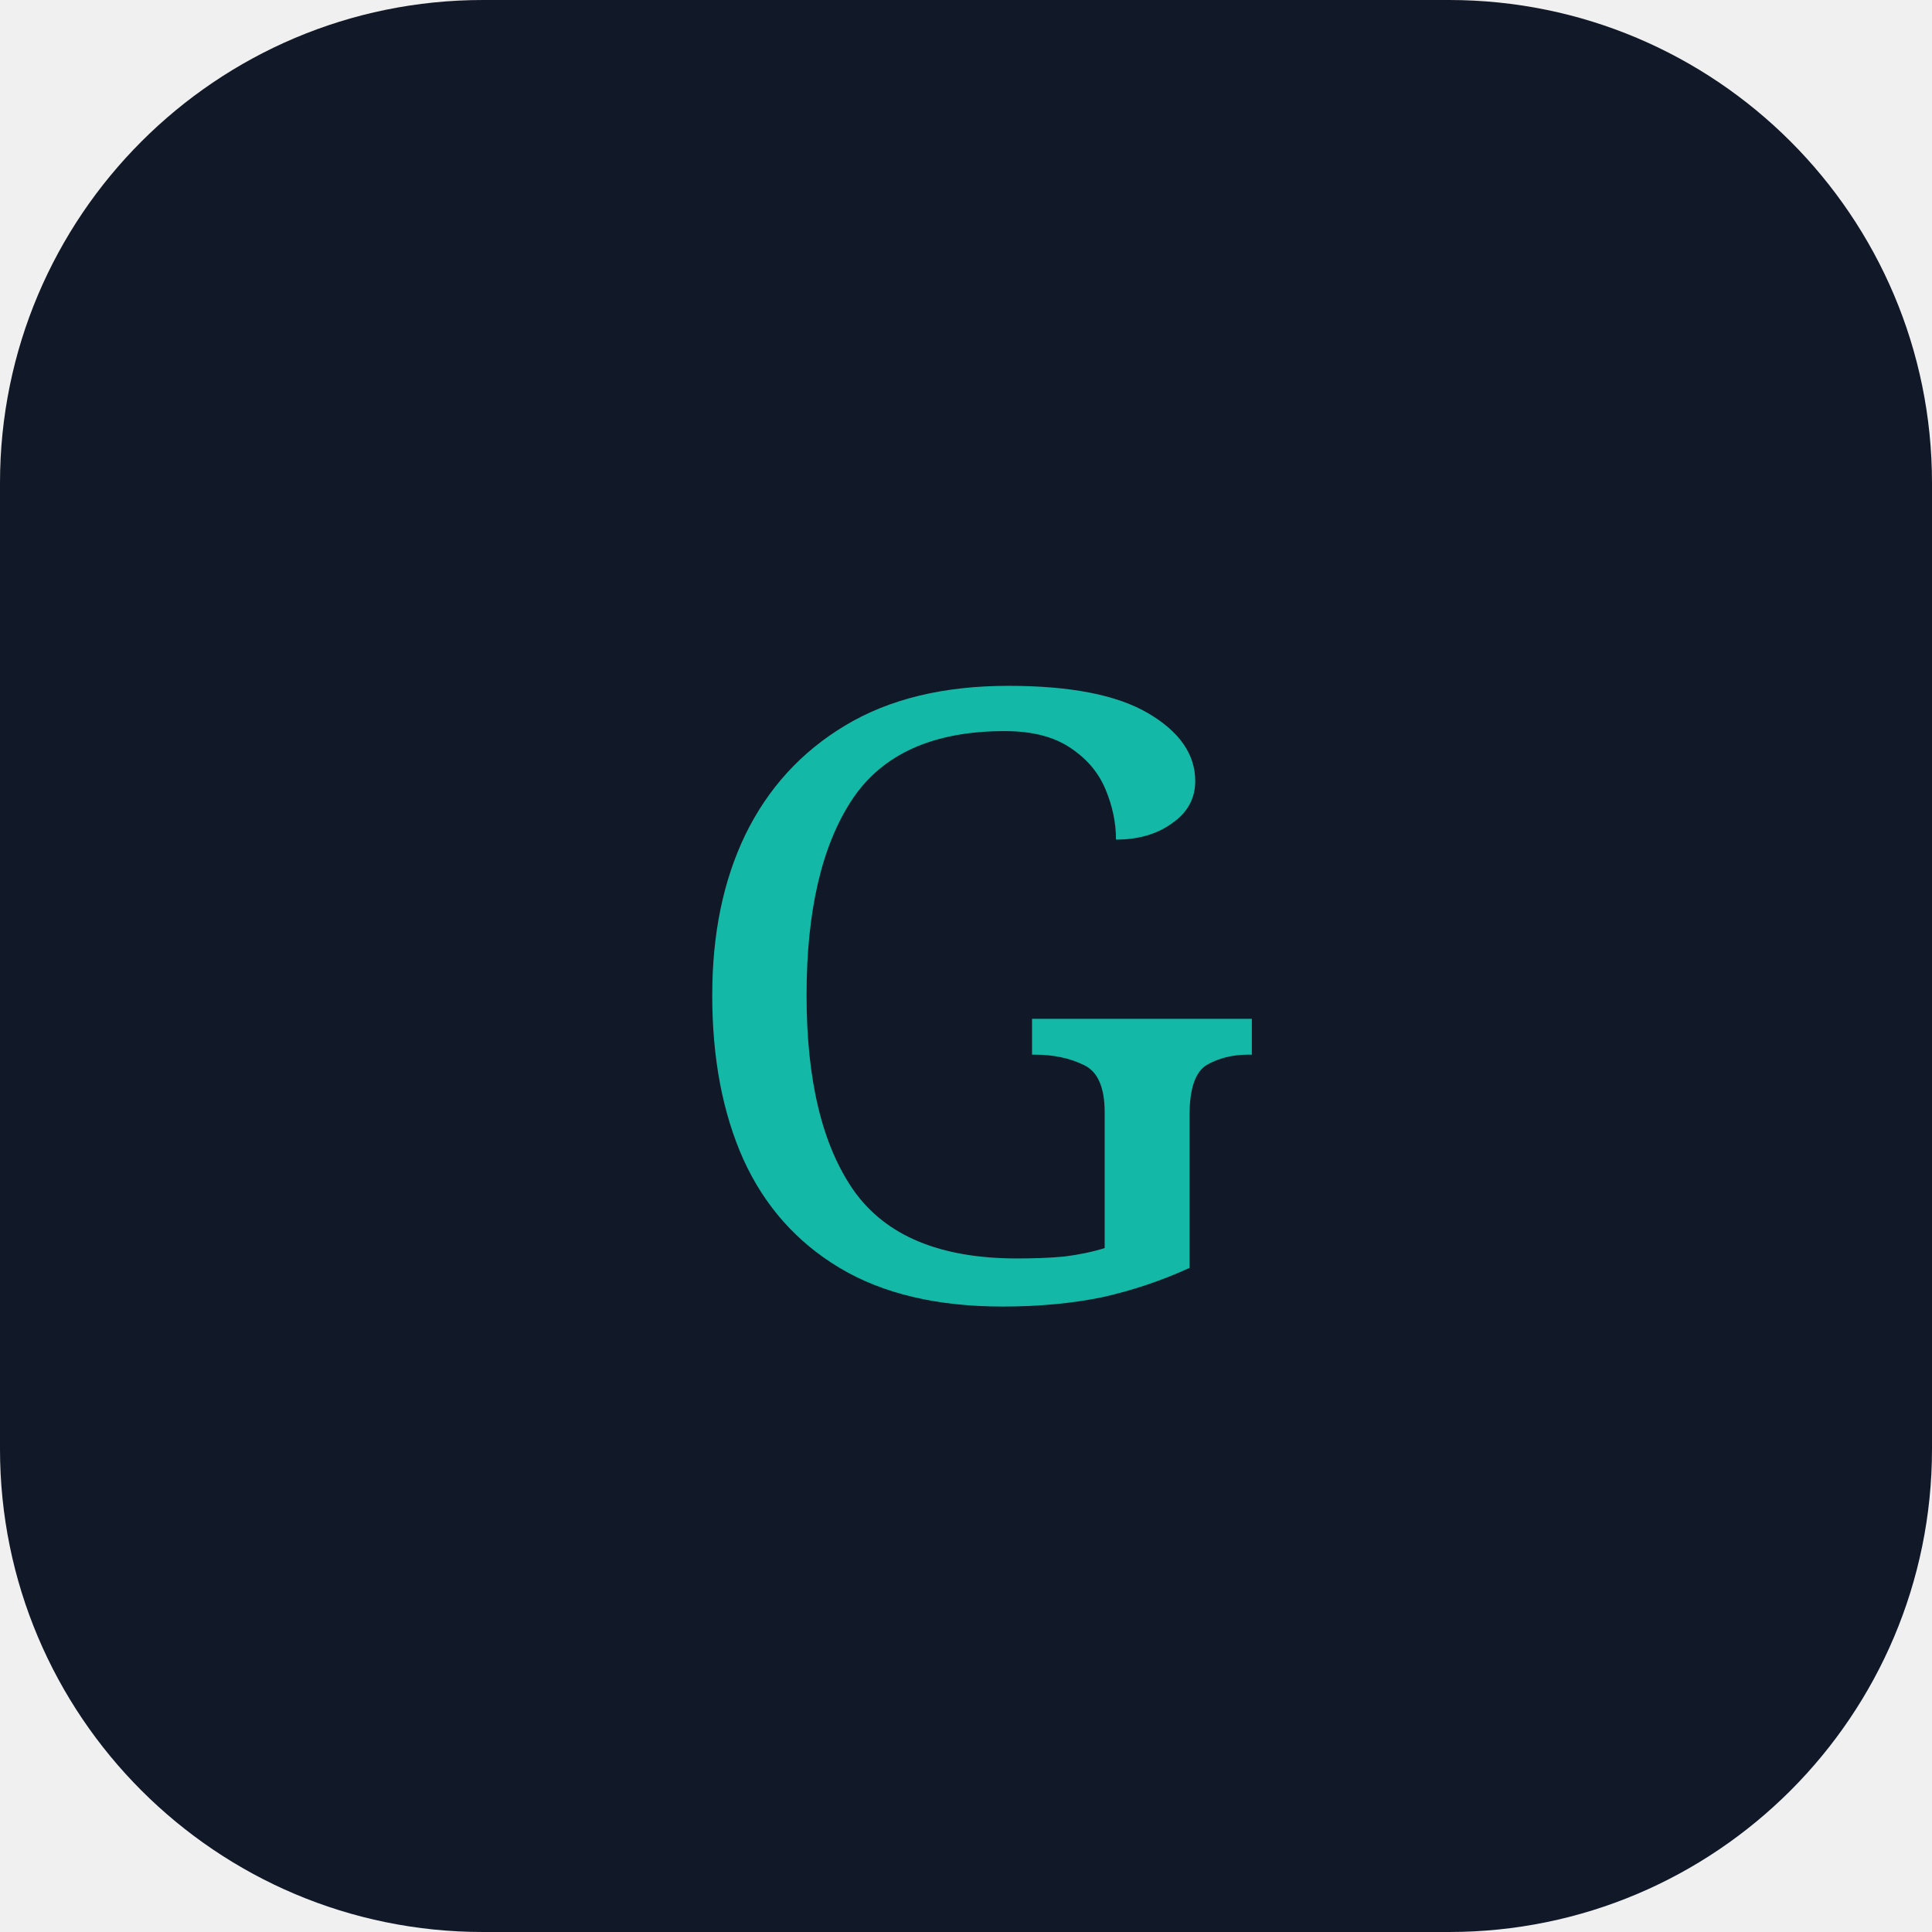
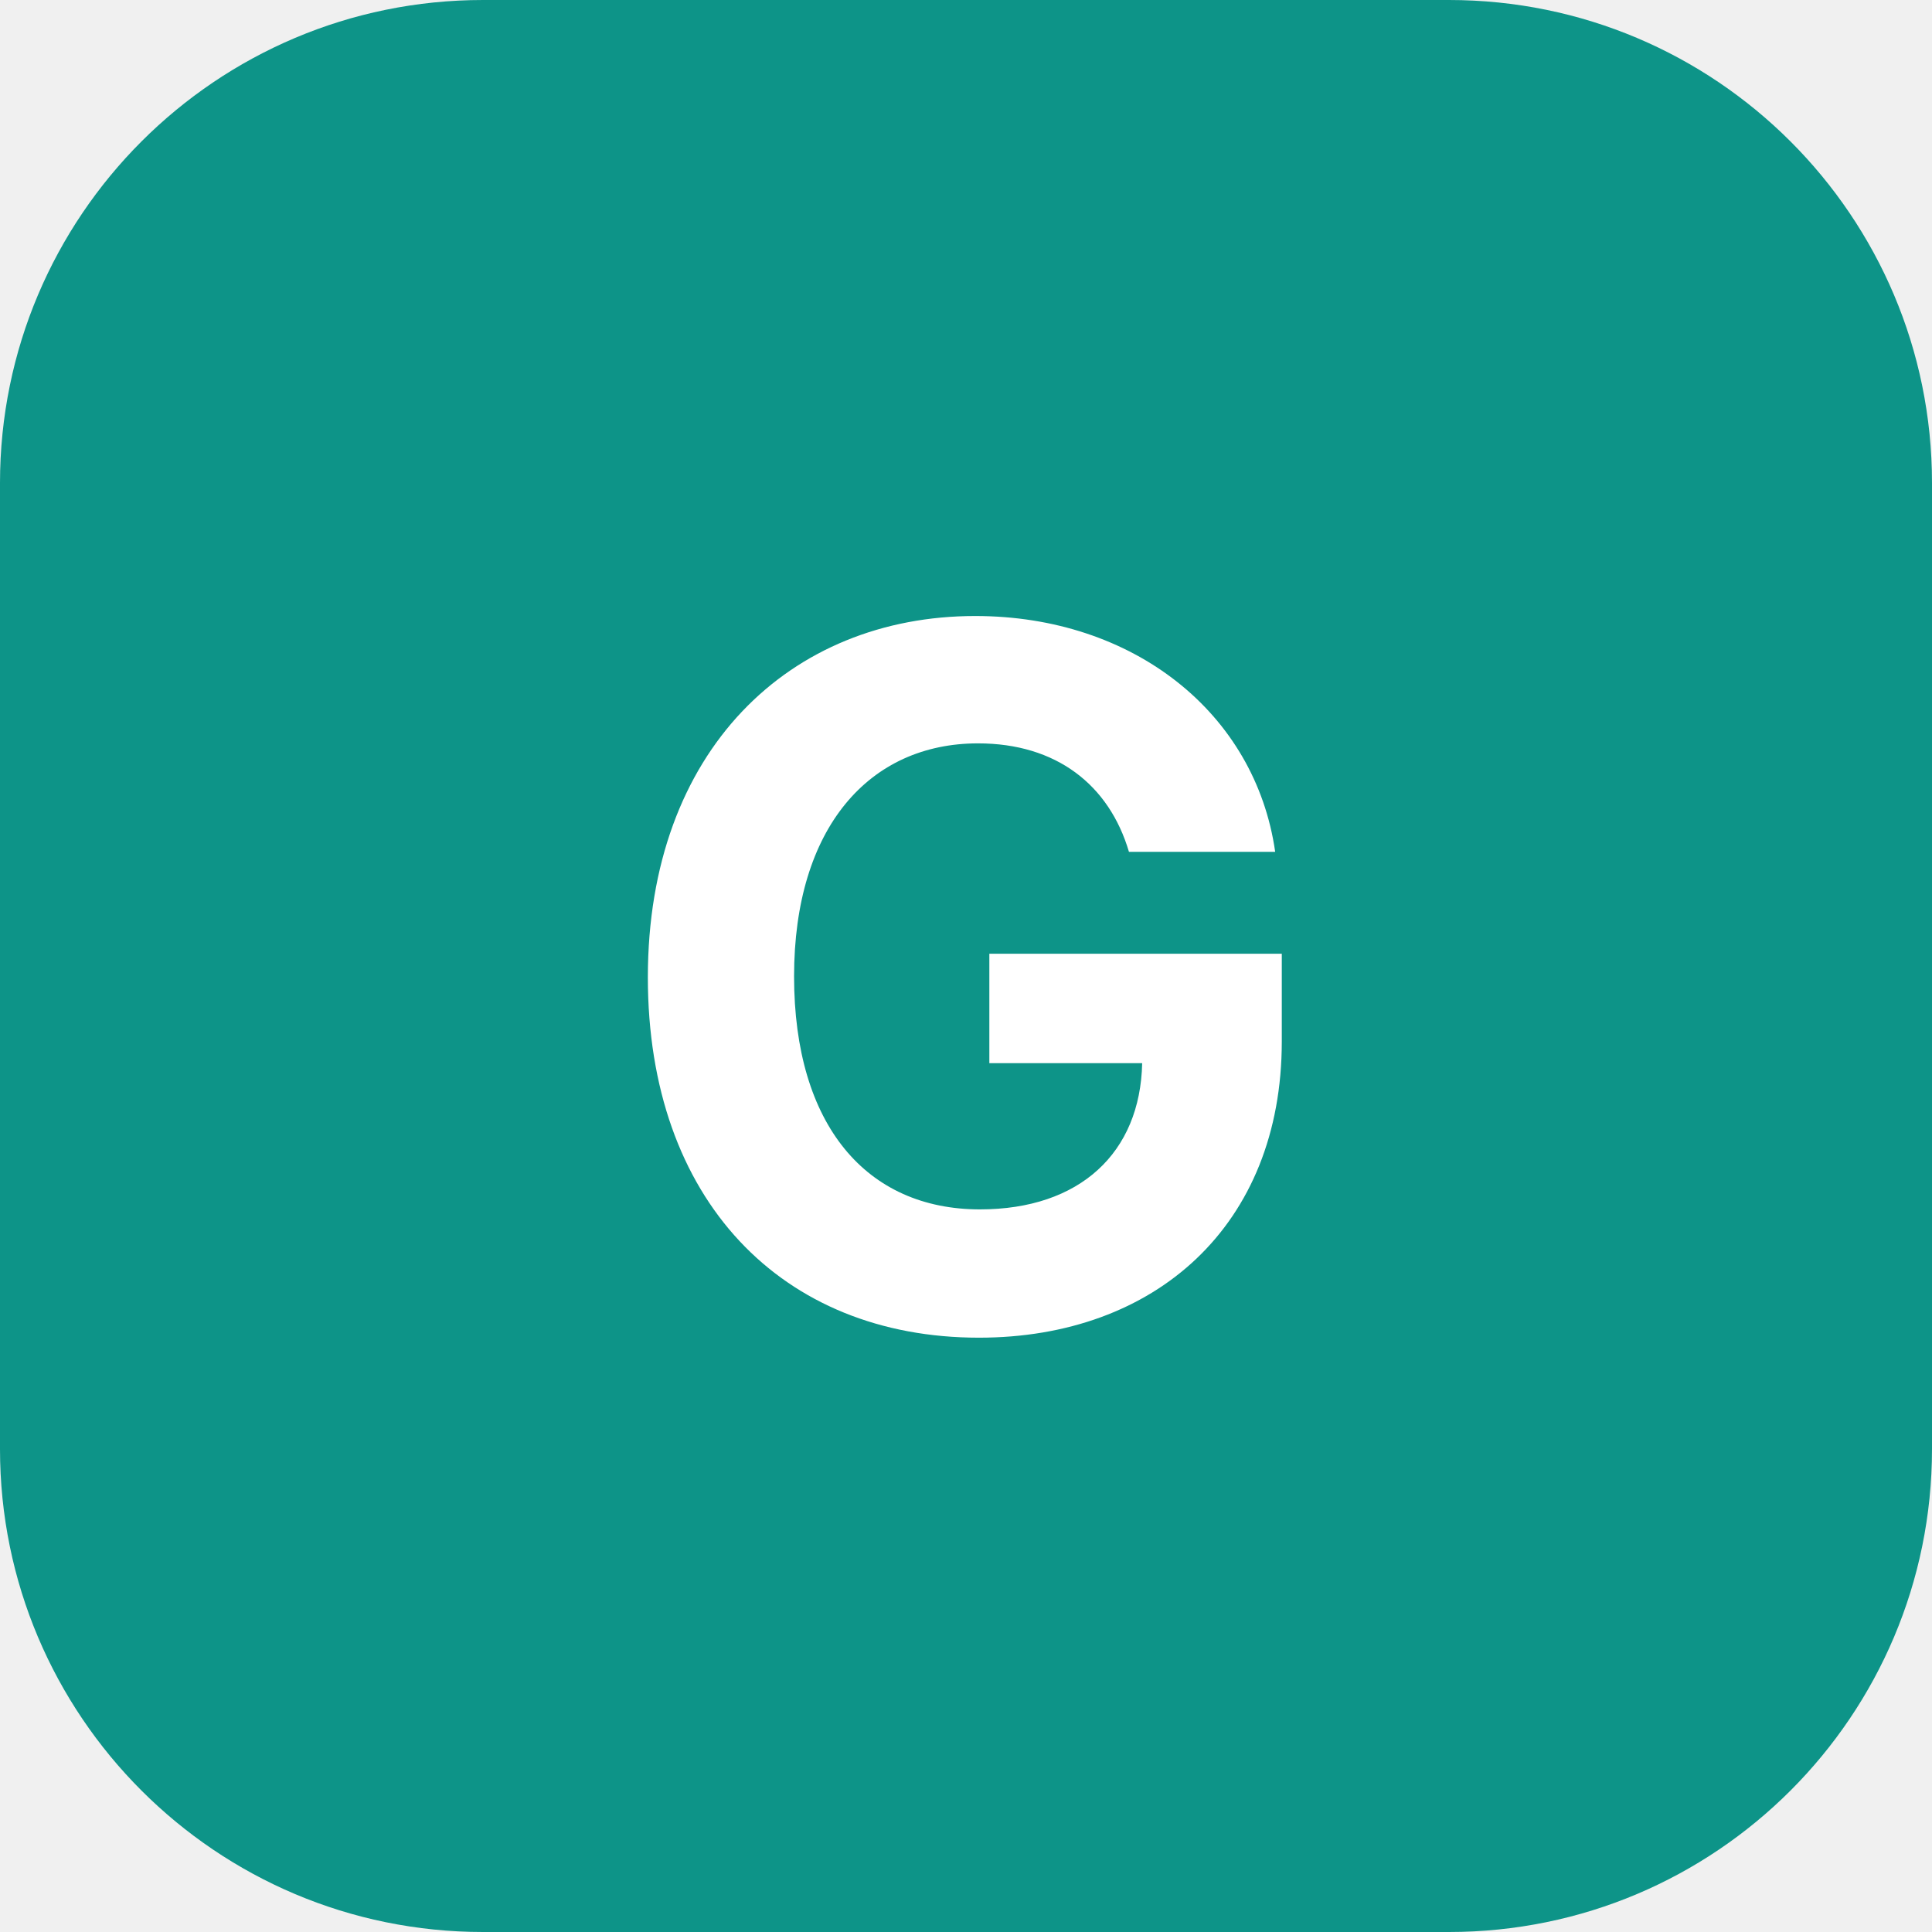
<svg xmlns="http://www.w3.org/2000/svg" width="32" height="32" viewBox="0 0 32 32">
-   <rect width="32" height="32" rx="8" fill="#111827" />
-   <text x="16" y="21.5" text-anchor="middle" font-family="Georgia, serif" font-size="14" font-weight="400" fill="#14b8a6">G</text>
+   <rect width="32" height="32" rx="8" fill="#0d9488" />
+   <text x="16" y="22" text-anchor="middle" font-family="system-ui, -apple-system, sans-serif" font-size="16" font-weight="700" fill="#ffffff">G</text>
</svg>
